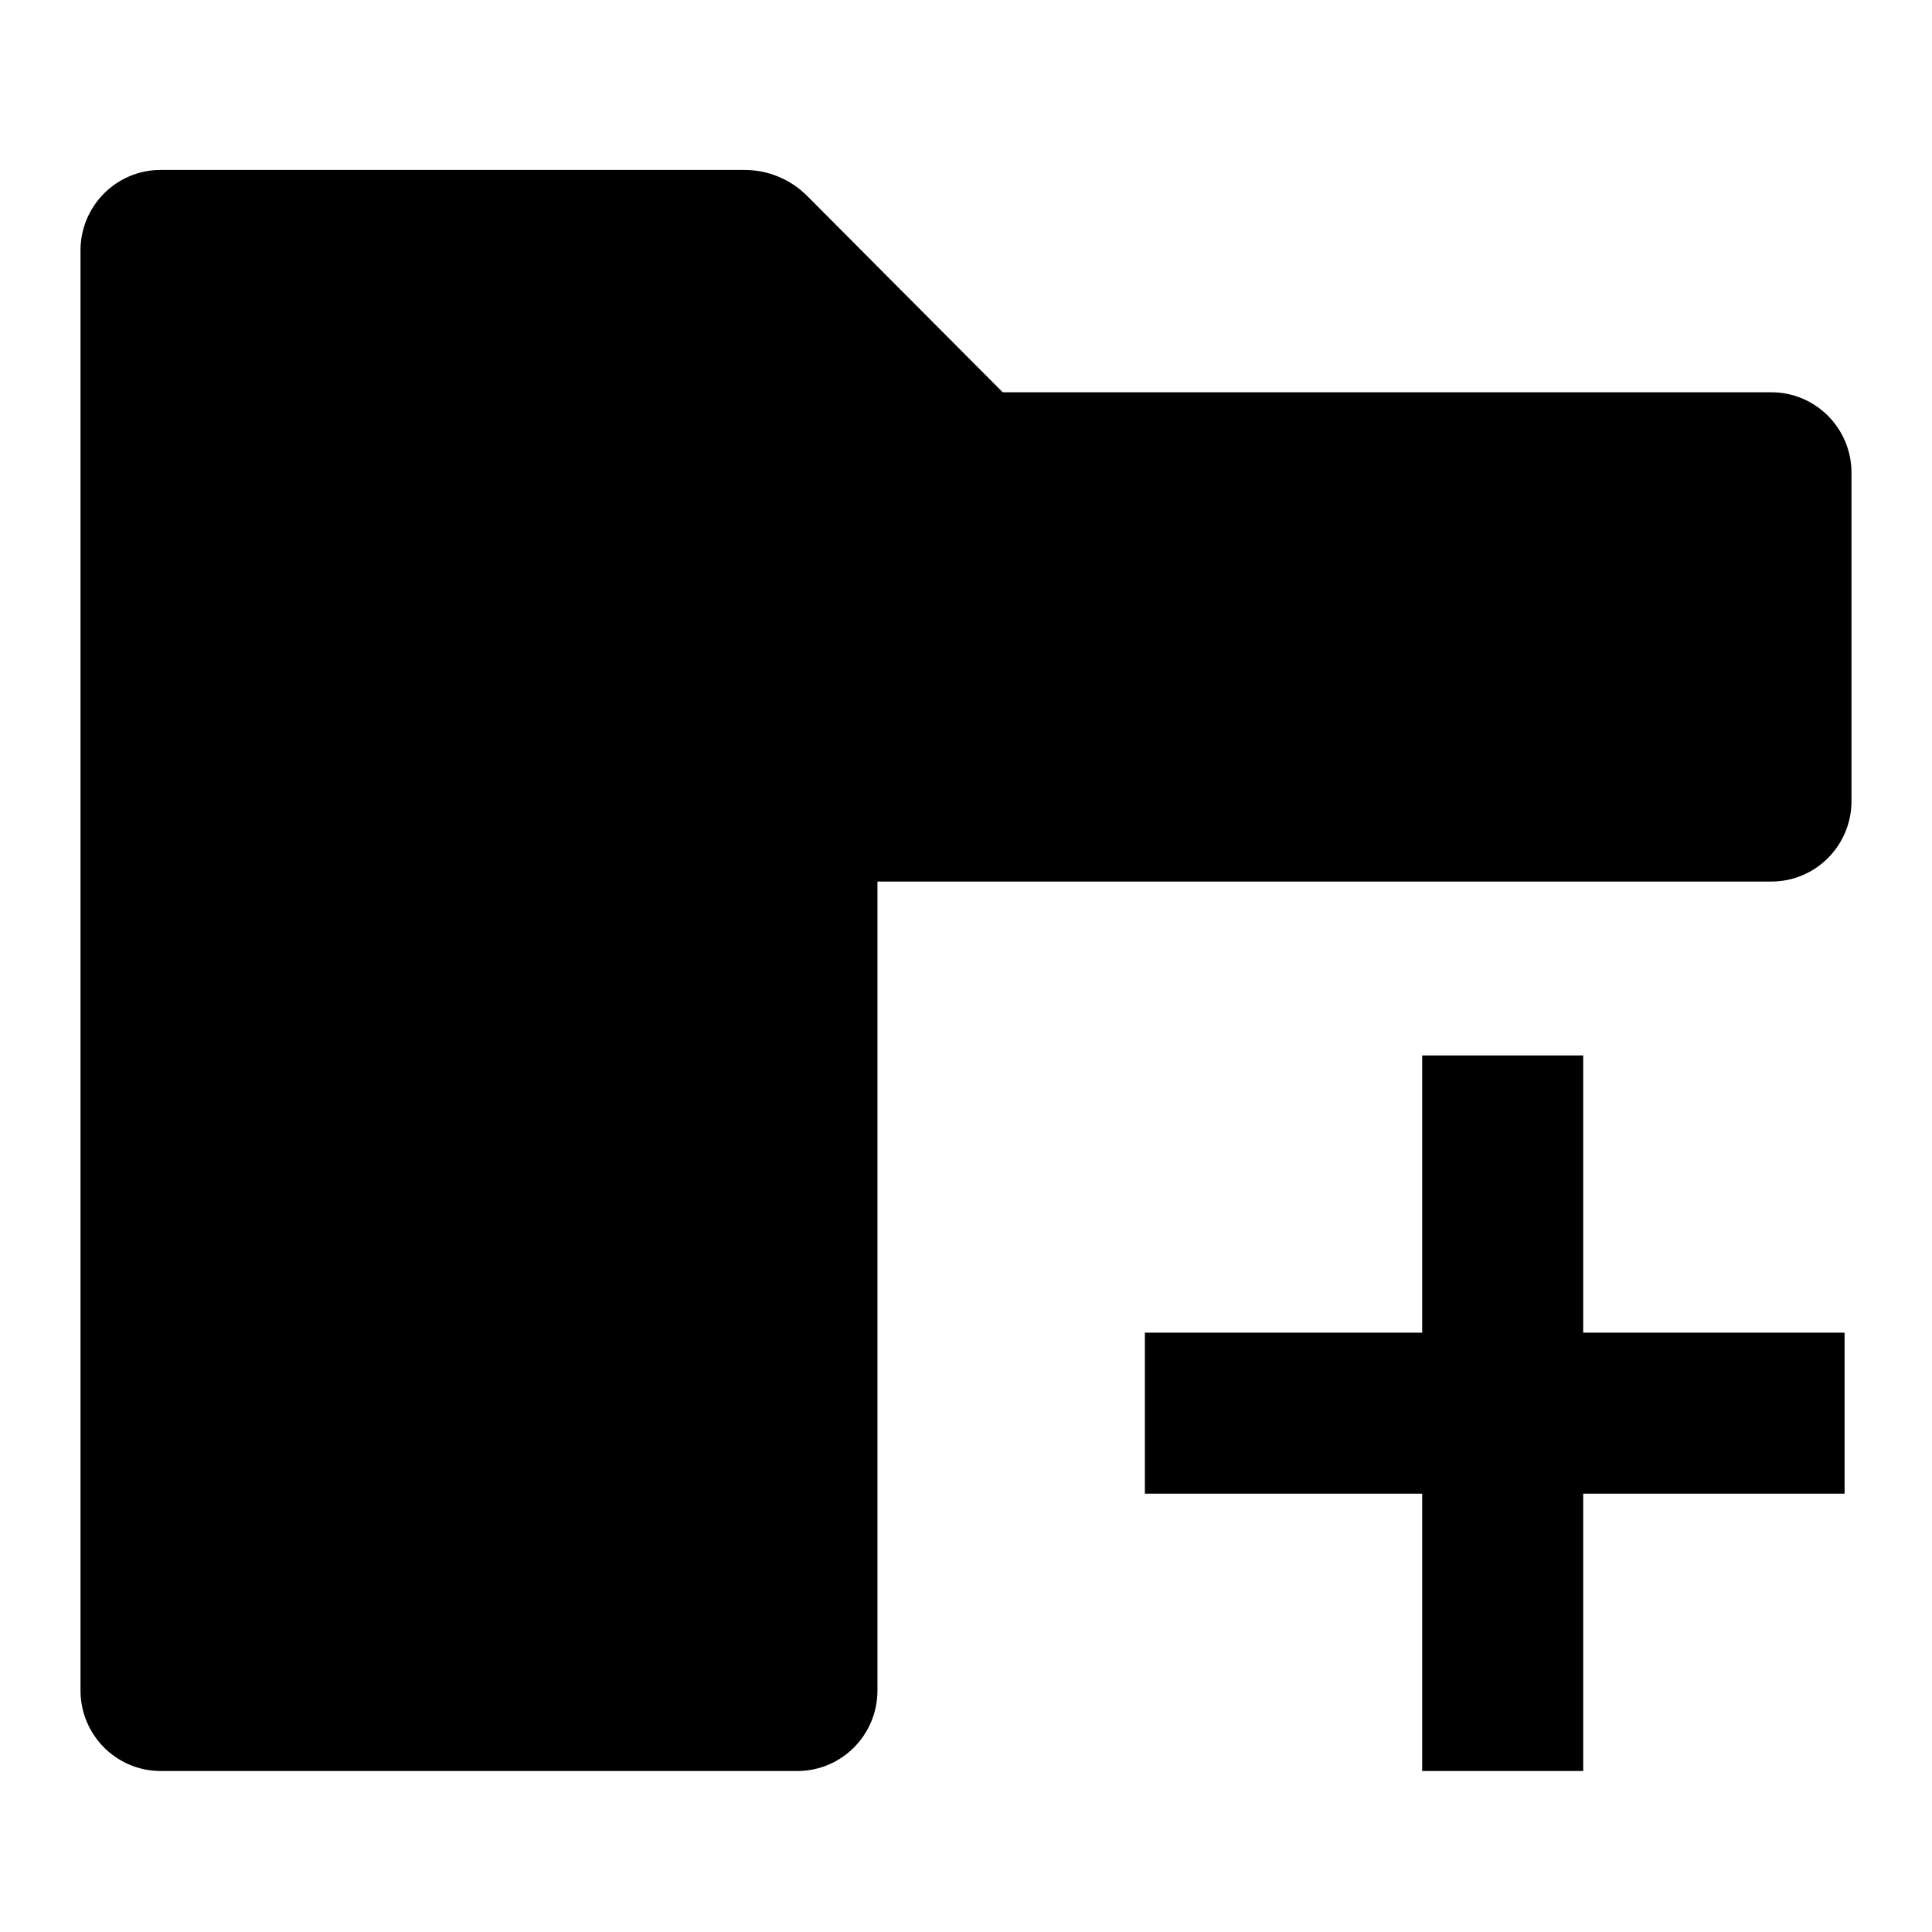
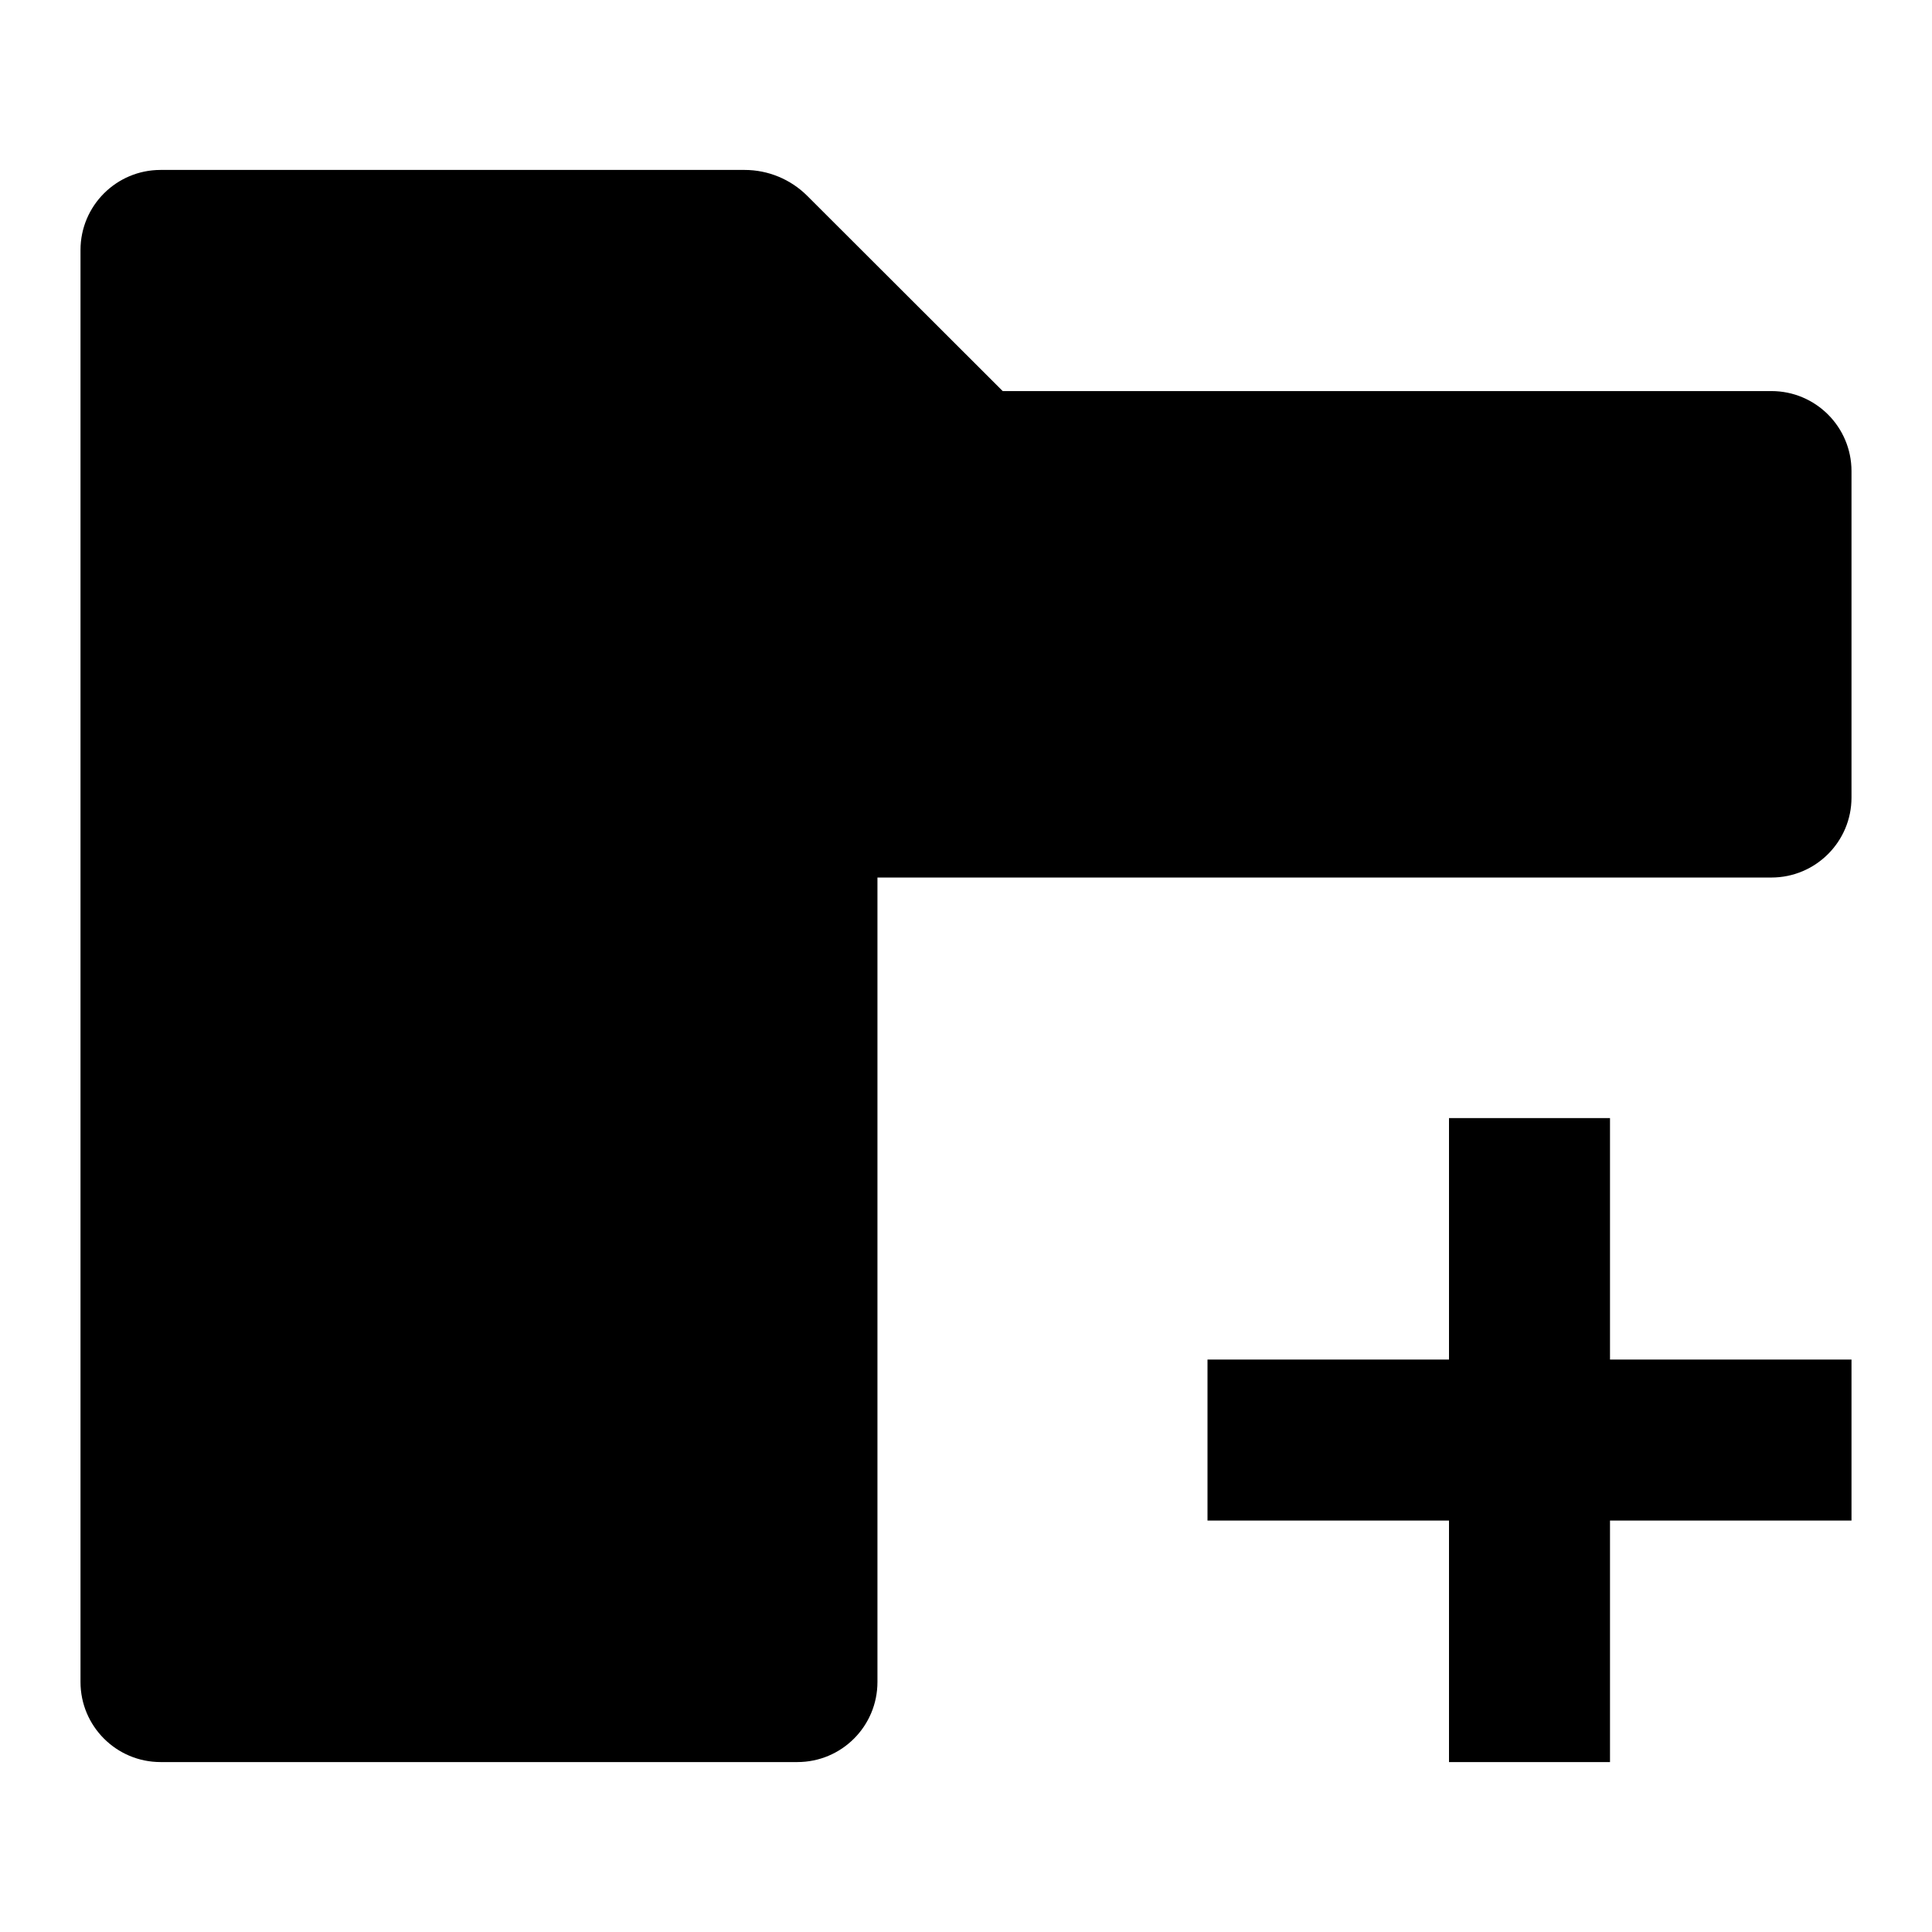
<svg xmlns="http://www.w3.org/2000/svg" width="24" height="24" viewBox="0 0 24 24" fill="none">
-   <path d="M2.1 2.111L9.25 2.111C9.542 2.111 9.822 2.228 10.028 2.435L12.456 4.873L22.005 4.873C22.554 4.873 23 5.321 23 5.873L23 9.951C23 10.503 22.554 10.951 22.005 10.951L10.9 10.951L10.9 21C10.9 21.552 10.455 22 9.905 22L1.995 22C1.446 22 1 21.552 1 21L1 3.111C1 2.559 1.446 2.111 1.995 2.111Z" fill="black" />
-   <path d="M18.667 13.111L18.667 22M14.222 17.555L22.914 17.555" stroke="black" stroke-width="2" stroke-linecap="butt" stroke-linejoin="round" />
+   <path d="M2.1 2.111L9.25 2.111C9.542 2.111 9.822 2.227 10.028 2.433L12.456 4.858L22.005 4.858C22.554 4.858 23 5.303 23 5.853L23 9.907C23 10.456 22.554 10.901 22.005 10.901L10.9 10.901L10.9 20.894C10.9 21.444 10.455 21.889 9.905 21.889L1.995 21.889C1.446 21.889 1 21.444 1 20.894L1 3.106C1 2.556 1.446 2.111 1.995 2.111Z" fill="black" />
+   <path d="M19 13.889L19 21.889M15 17.889L23 17.889" stroke="black" stroke-width="2" stroke-linecap="butt" stroke-linejoin="round" />
</svg>
